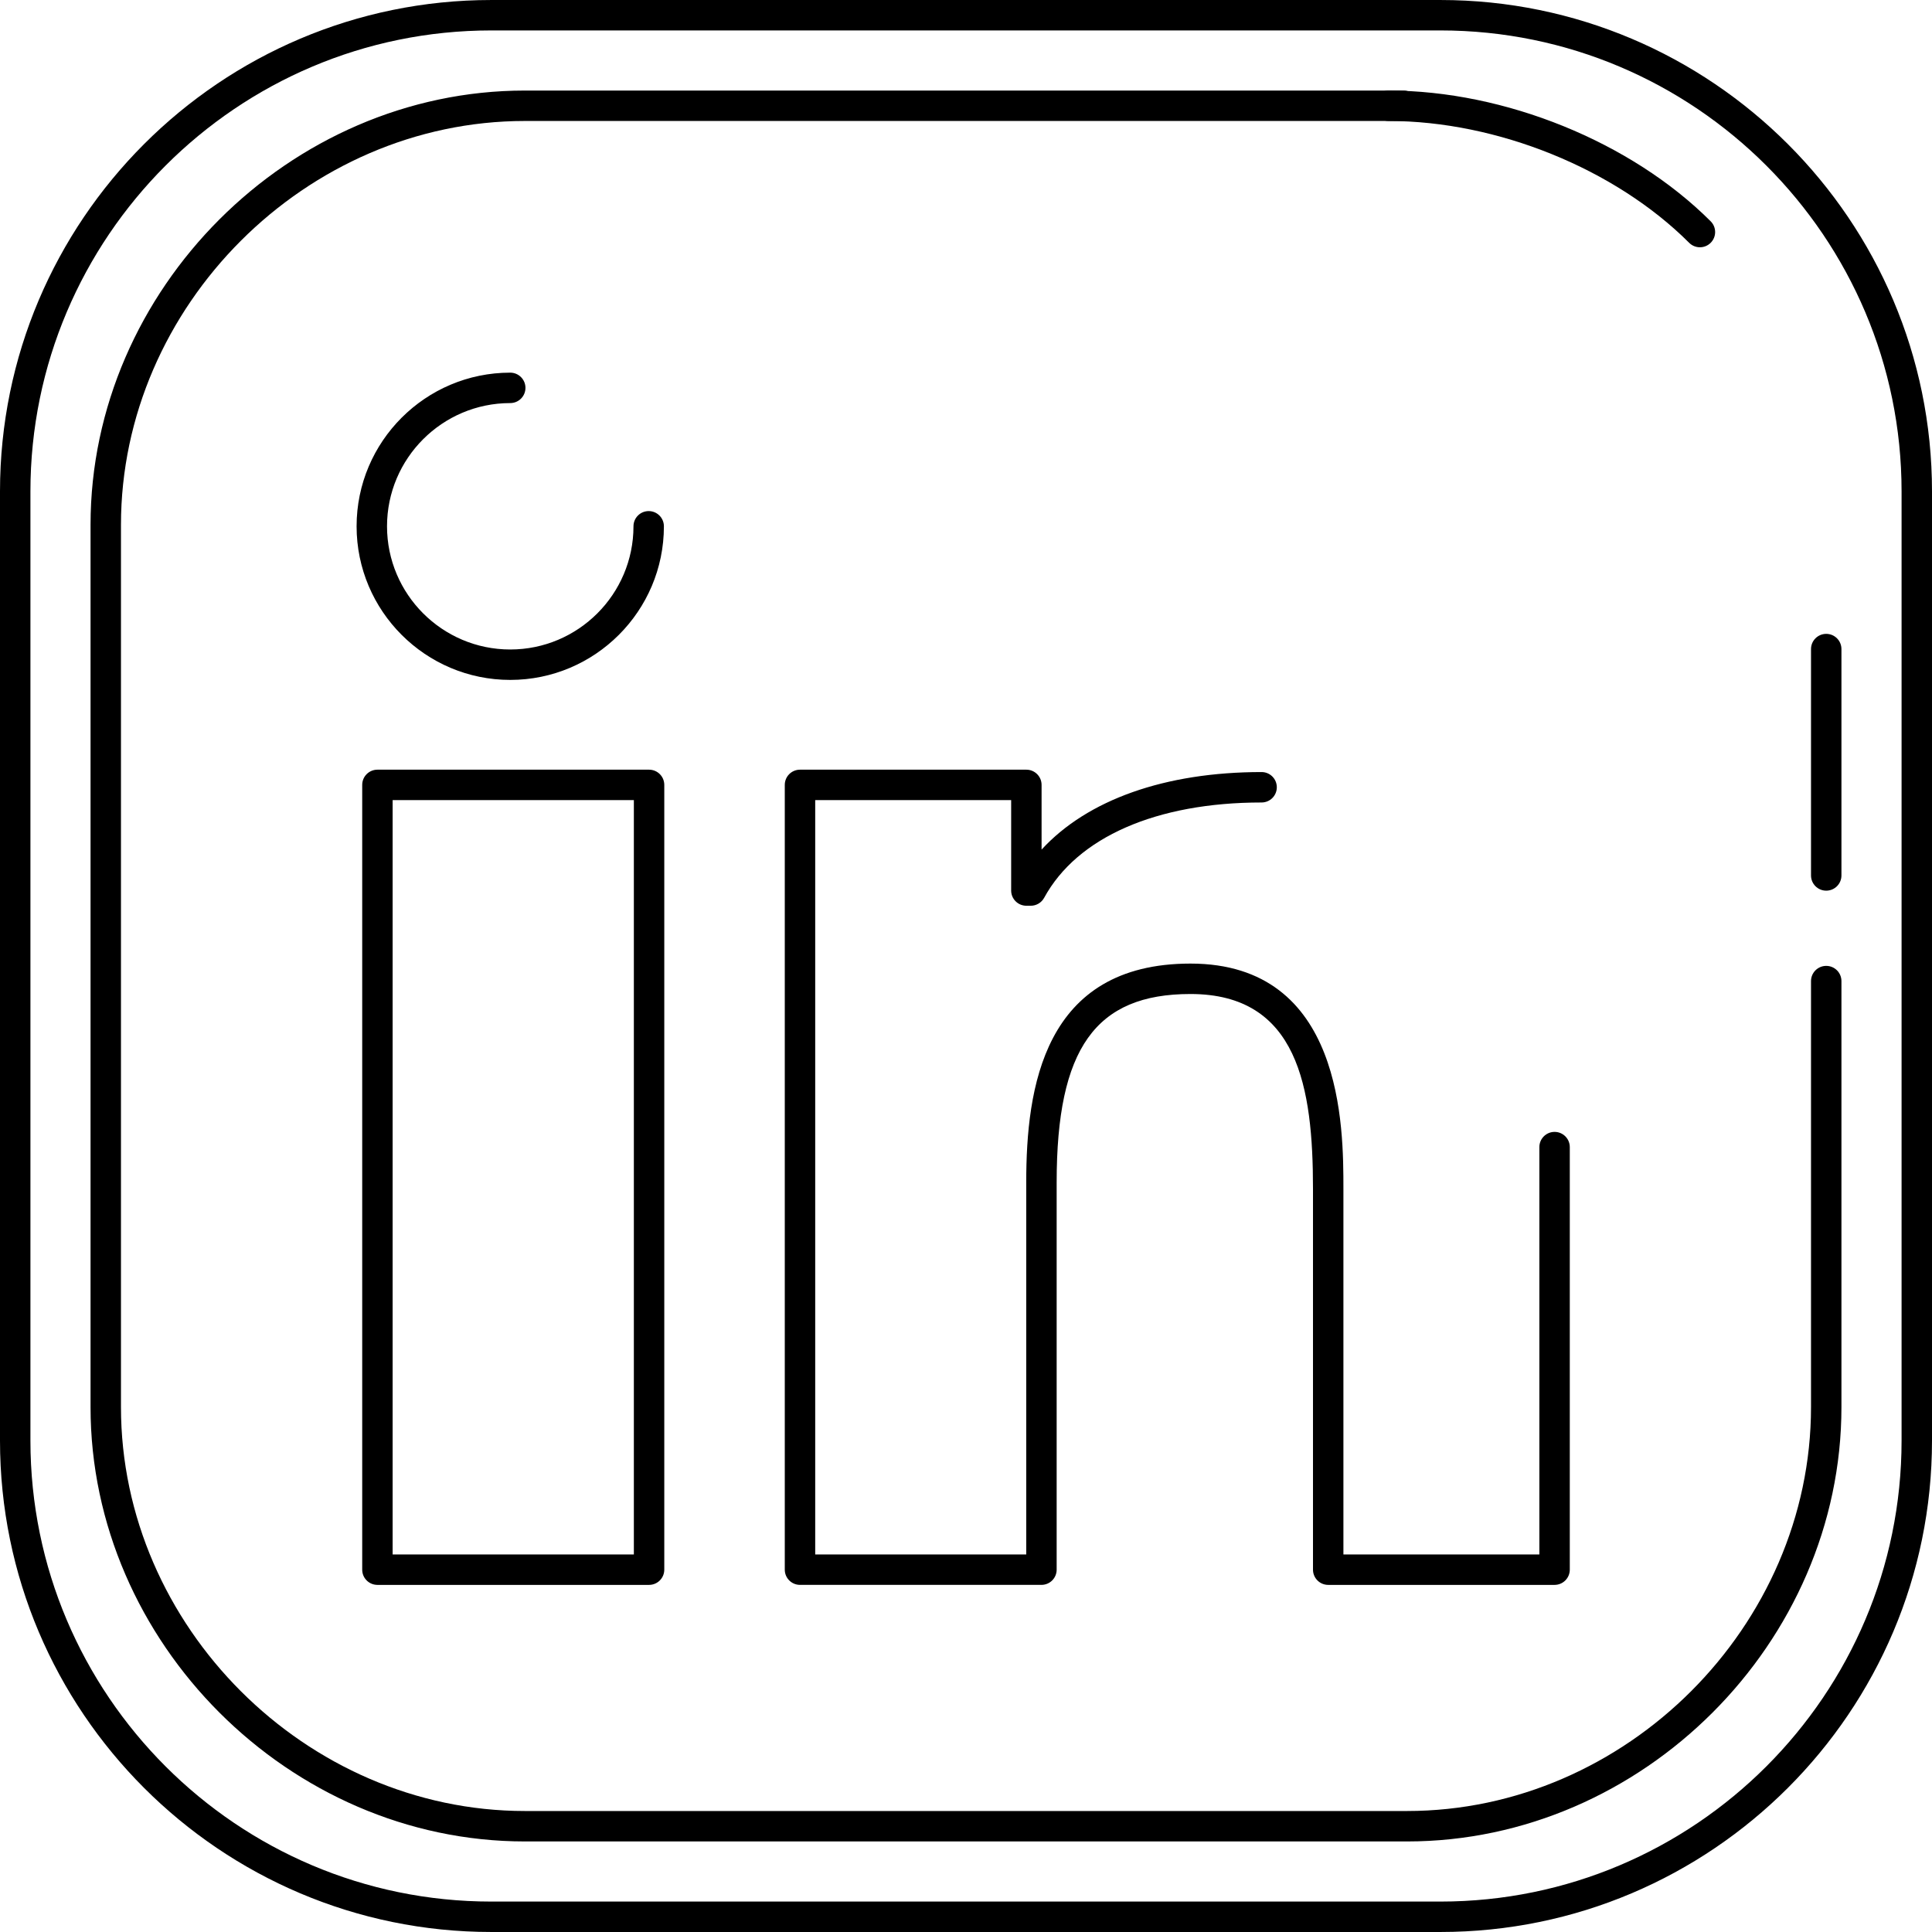
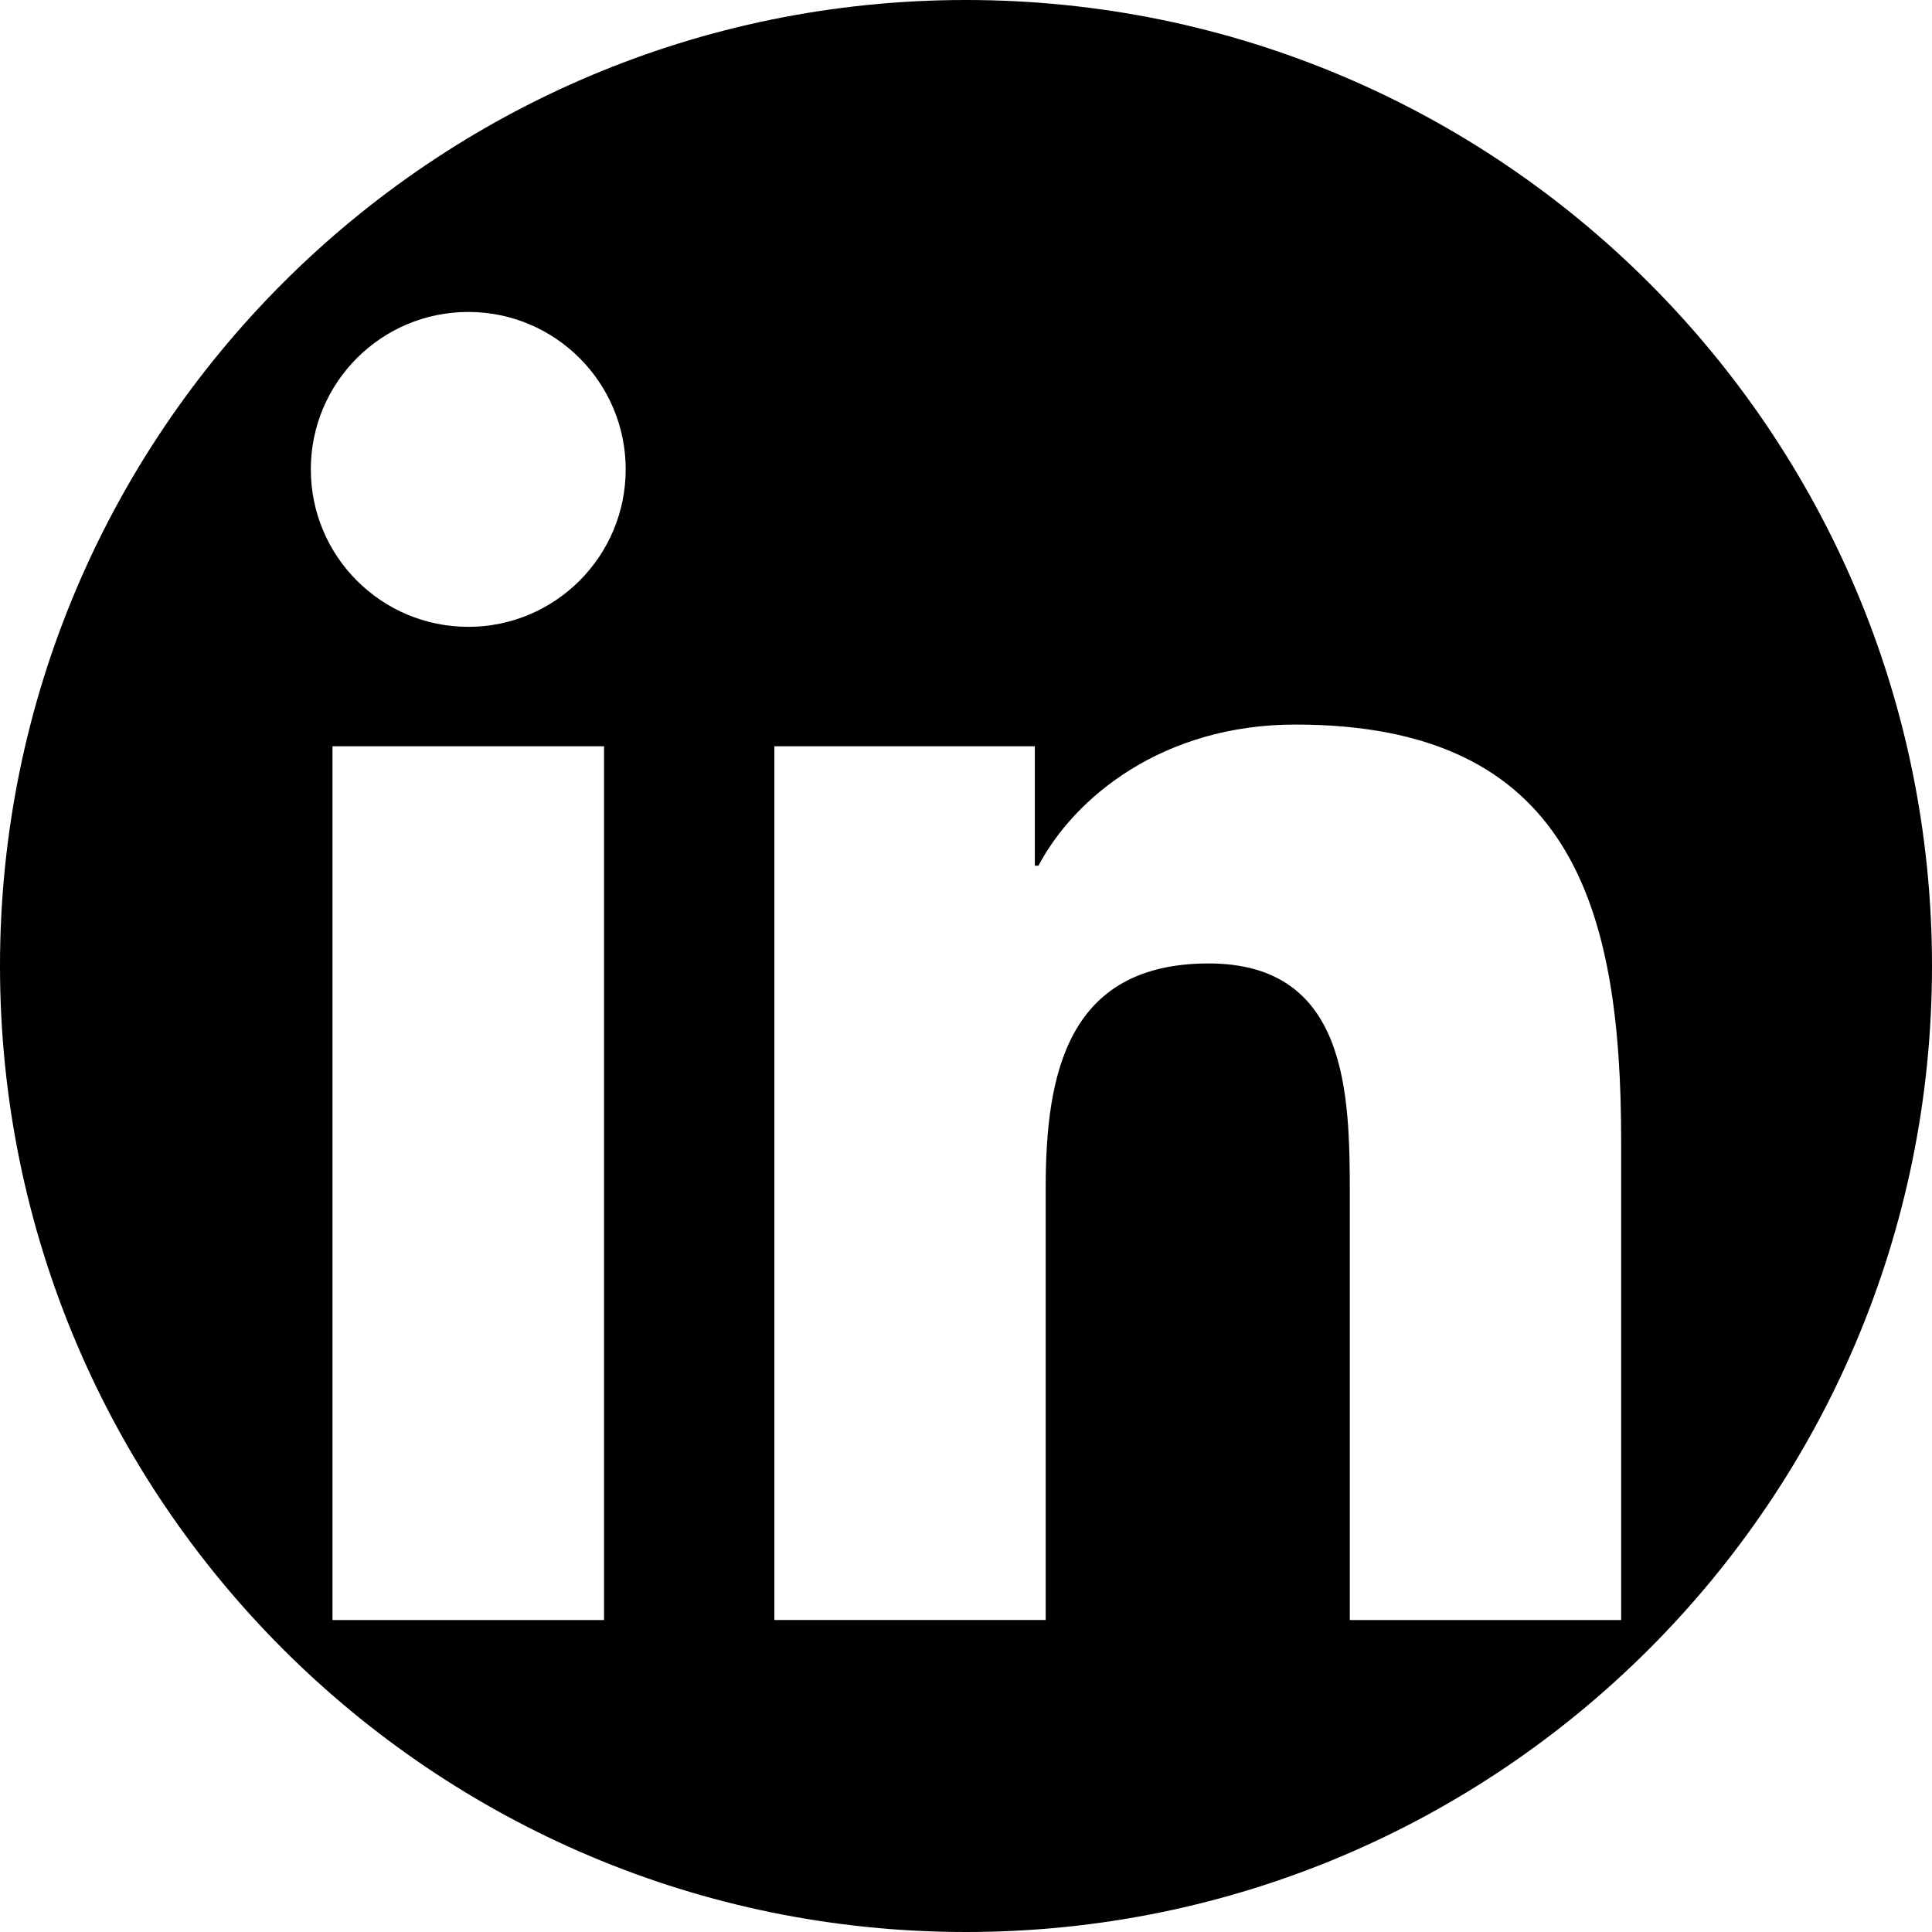
- <svg xmlns="http://www.w3.org/2000/svg" version="1.1" id="Layer_1" x="0px" y="0px" viewBox="0 0 508.004 508.004" style="enable-background:new 0 0 508.004 508.004;" xml:space="preserve">
+ <svg xmlns="http://www.w3.org/2000/svg" version="1.1" id="Capa_1" x="0px" y="0px" width="97.75px" height="97.75px" viewBox="0 0 97.75 97.75" style="enable-background:new 0 0 97.75 97.75;" xml:space="preserve">
  <g>
-     <g>
-       <g>
-         <path d="M134.164,178.778c22.276,0,40.404-18.116,40.404-40.392c0-2.208-1.788-4-4-4c-2.212,0-4,1.792-4,4     c0,17.86-14.536,32.392-32.404,32.392c-17.864,0-32.4-14.532-32.4-32.392c0-17.864,14.536-32.4,32.4-32.4c2.212,0,4-1.792,4-4     s-1.788-4-4-4c-22.28,0-40.4,18.124-40.4,40.4C93.764,160.658,111.888,178.778,134.164,178.778z" />
-         <path d="M408.764,297.622c-2.212,0-4,1.792-4,4V408.73H353.24v-96.116c0-16.204,0-59.248-40.216-59.248     c-38.708,0-43.184,32.82-43.184,57.504v97.86h-55.488V210.382h51.524v23.776c0,2.208,1.788,4,4,4h1.16     c1.464,0,2.812-0.8,3.512-2.084c8.676-15.932,29.52-25.068,57.18-25.068c2.212,0,4-1.792,4-4c0-2.208-1.788-4-4-4     c-25.42,0-45.84,7.312-57.852,20.388v-17.012c0-2.208-1.788-4-4-4h-59.524c-2.212,0-4,1.792-4,4V412.73c0,2.208,1.788,4,4,4     h63.488c2.212,0,4-1.792,4-4V310.87c0-35.16,10.196-49.504,35.184-49.504c28.312,0,32.216,24.628,32.216,51.248v100.12     c0,2.208,1.788,4,4,4h59.52c2.212,0,4-1.792,4.004-4V301.622C412.764,299.414,410.976,297.622,408.764,297.622z" />
-         <path d="M170.668,202.382H99.24c-2.212,0-4,1.792-4,4v206.352c0,2.208,1.788,4,4,4h71.428c2.212,0,4-1.792,4-4.004V206.382     C174.668,204.174,172.88,202.382,170.668,202.382z M166.668,408.734H103.24V210.382h63.428V408.734z" />
-       </g>
-     </g>
-   </g>
-   <g>
-     <g>
-       <path d="M378.76,0.002H129.18C57.948,0.002,0,57.966,0,129.214V378.79c0,71.248,57.948,129.212,129.18,129.212h249.576    c71.268,0,129.244-57.964,129.248-129.212V129.214C508.004,57.966,450.024,0.002,378.76,0.002z M500.004,378.79    c0,66.836-54.392,121.212-121.244,121.212H129.18C62.36,500.002,8,445.626,8,378.79V129.214C8,62.378,62.36,8.002,129.18,8.002    h249.576c66.852,0,121.244,54.376,121.248,121.212V378.79z" />
-     </g>
-   </g>
-   <g>
-     <g>
-       <path d="M480.192,253.97c-2.212,0-4,1.792-4,4v112.02c0,57.564-48.632,106.2-106.2,106.2H138.008    c-57.568,0-106.2-48.632-106.2-106.2V138.002c0-57.56,48.632-106.192,106.2-106.192H369.08c2.212,0,4-1.792,4-4s-1.788-4-4-4    H138.008c-61.904,0-114.2,52.292-114.2,114.192v231.992c0,61.904,52.296,114.2,114.2,114.2h231.984    c61.904,0,114.2-52.296,114.2-114.204V257.97C484.192,255.762,482.404,253.97,480.192,253.97z" />
-     </g>
-   </g>
-   <g>
-     <g>
-       <path d="M449.808,58.19c-20.888-20.884-54.132-34.38-84.7-34.38c-2.212,0-4,1.792-4,4s1.788,4,4,4    c28.556,0,59.58,12.576,79.044,32.036c0.78,0.78,1.804,1.172,2.828,1.172s2.048-0.392,2.828-1.172    C451.372,62.282,451.372,59.754,449.808,58.19z" />
-     </g>
-   </g>
-   <g>
-     <g>
-       <path d="M480.192,166.67c-2.212,0-4,1.792-4,4v59.524c0,2.208,1.788,4,4,4c2.212,0,4-1.792,4-4V170.67    C484.192,168.462,482.404,166.67,480.192,166.67z" />
-     </g>
+     <path d="M48.875,0C21.882,0,0,21.882,0,48.875S21.882,97.75,48.875,97.75S97.75,75.868,97.75,48.875S75.868,0,48.875,0z    M30.562,81.966h-13.74V37.758h13.74V81.966z M23.695,31.715c-4.404,0-7.969-3.57-7.969-7.968c0.001-4.394,3.565-7.964,7.969-7.964   c4.392,0,7.962,3.57,7.962,7.964C31.657,28.146,28.086,31.715,23.695,31.715z M82.023,81.966H68.294V60.467   c0-5.127-0.095-11.721-7.142-11.721c-7.146,0-8.245,5.584-8.245,11.35v21.869H39.179V37.758h13.178v6.041h0.185   c1.835-3.476,6.315-7.14,13-7.14c13.913,0,16.481,9.156,16.481,21.059V81.966z" />
  </g>
  <g>
</g>
  <g>
</g>
  <g>
</g>
  <g>
</g>
  <g>
</g>
  <g>
</g>
  <g>
</g>
  <g>
</g>
  <g>
</g>
  <g>
</g>
  <g>
</g>
  <g>
</g>
  <g>
</g>
  <g>
</g>
  <g>
</g>
</svg>
